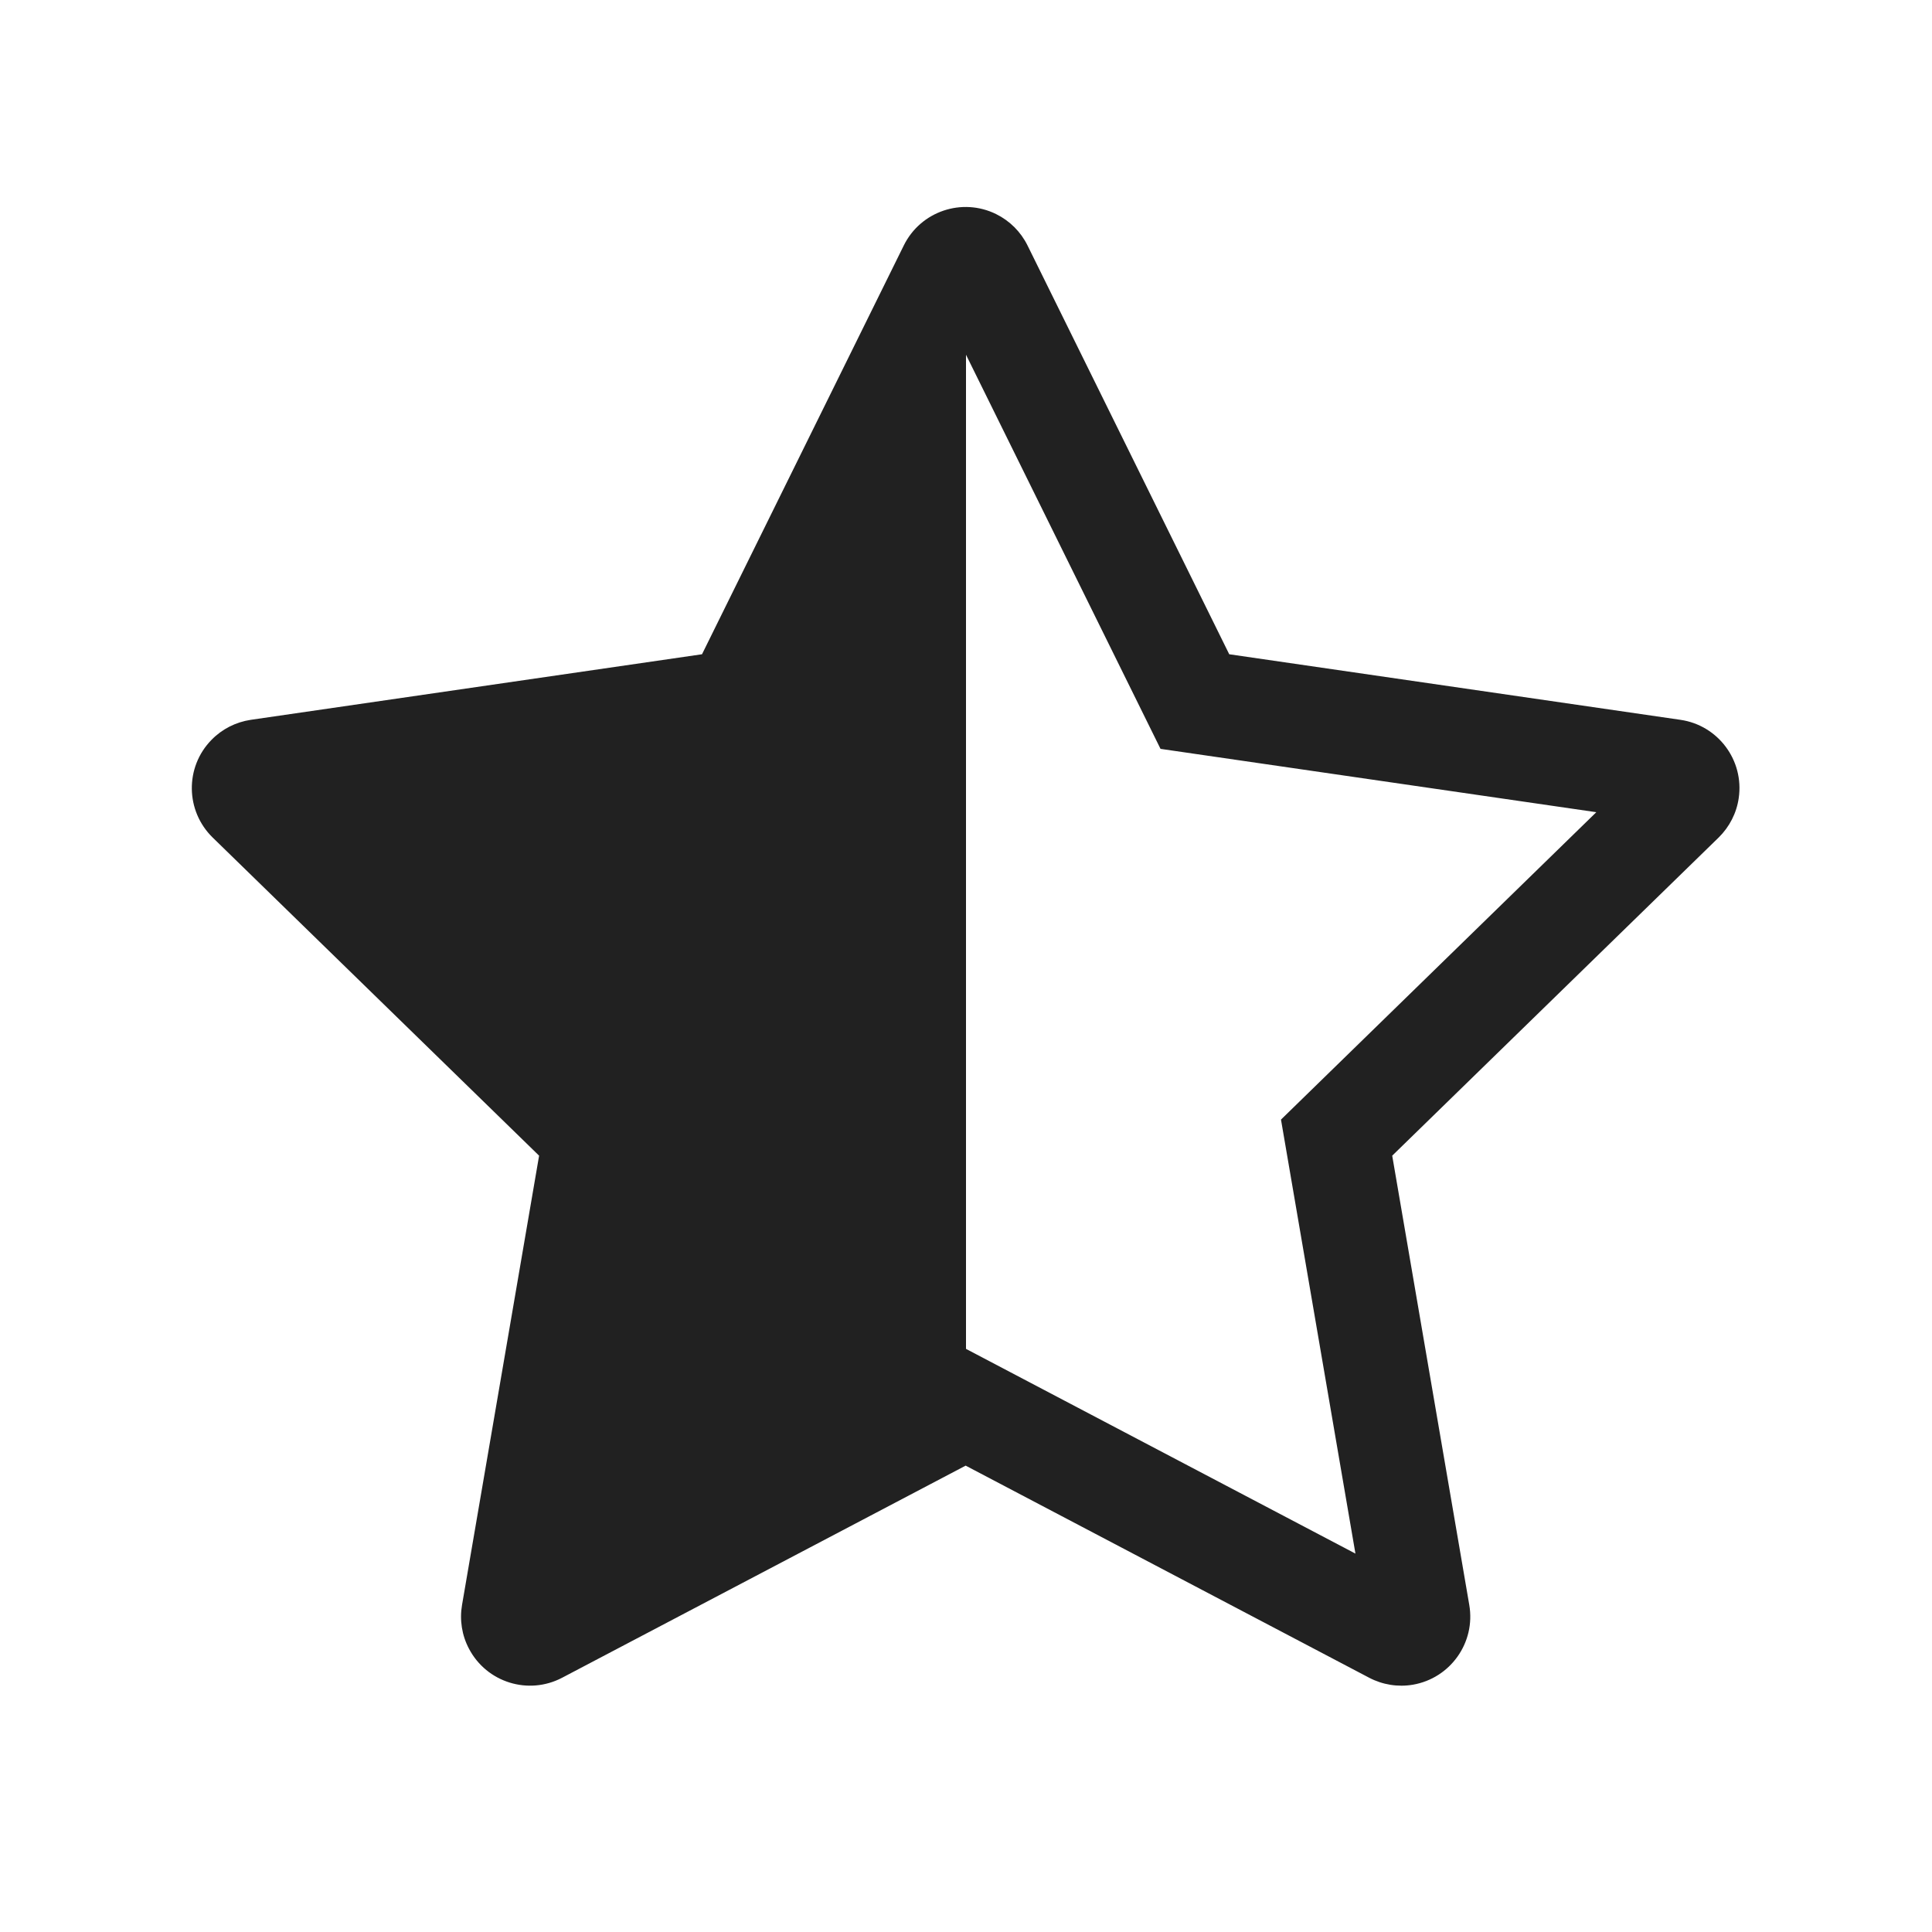
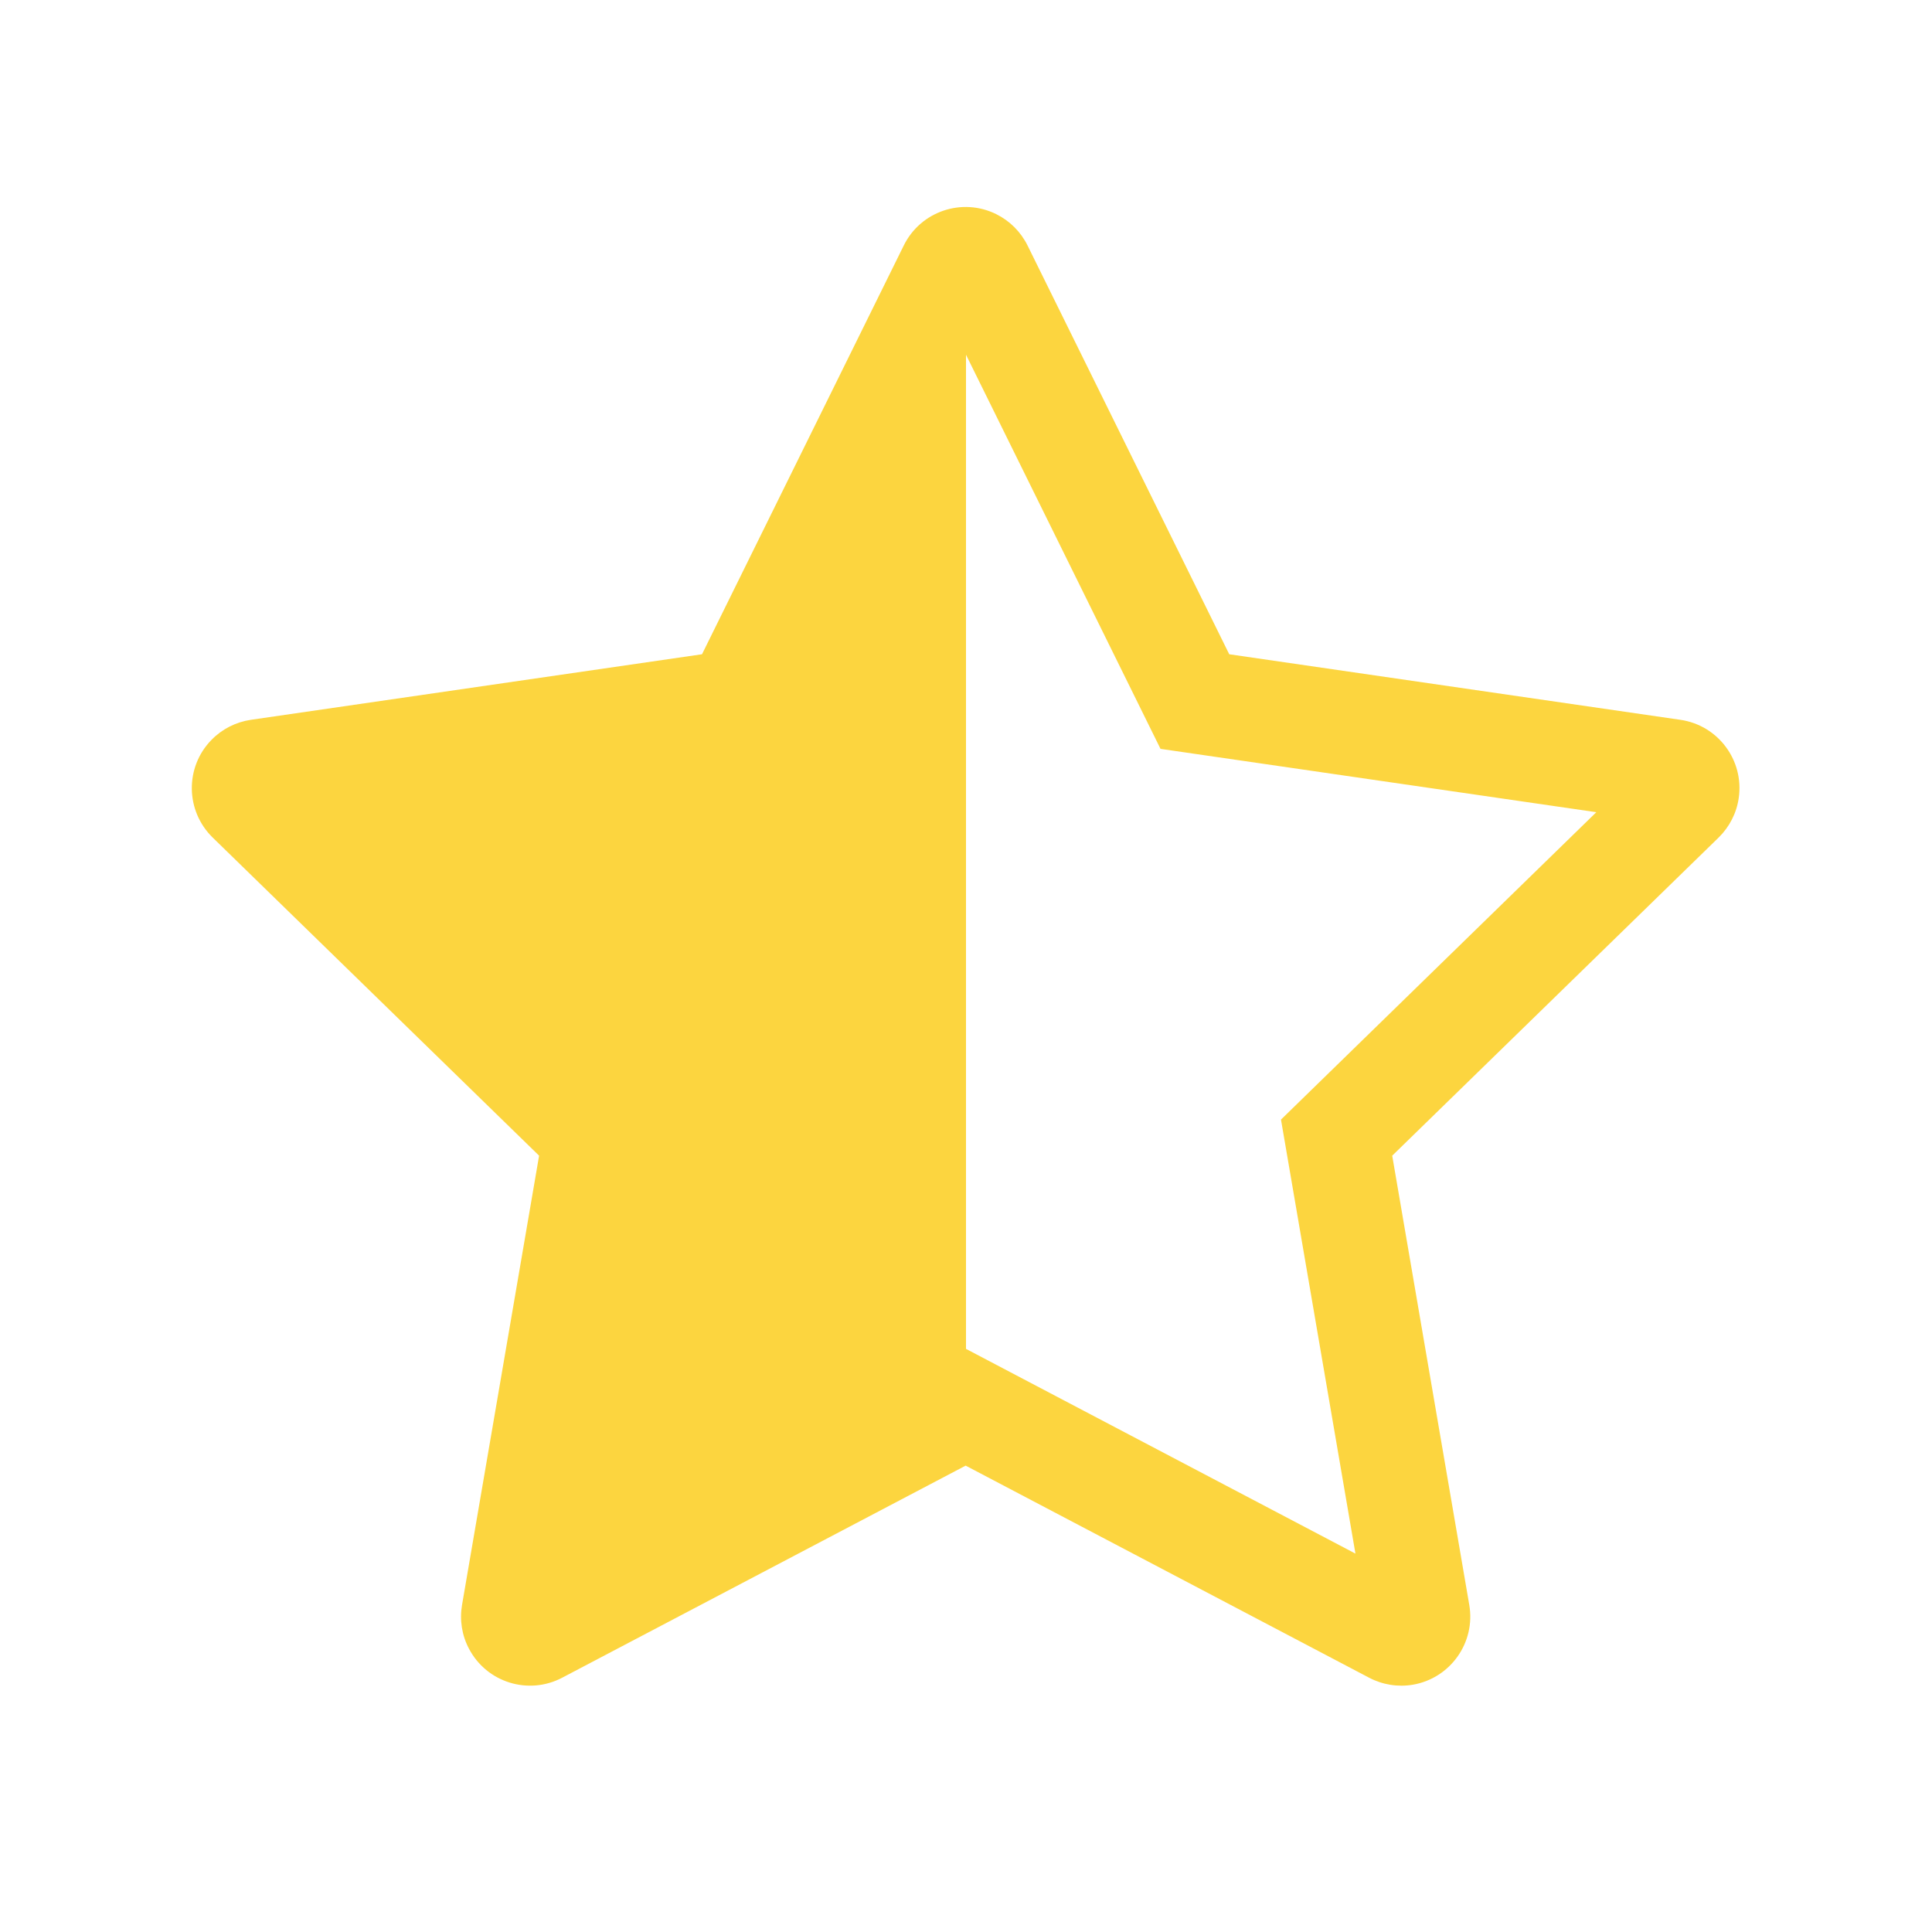
<svg xmlns="http://www.w3.org/2000/svg" width="64px" height="64px" viewBox="0 0 28 28" fill="none">
-   <path d="M14.892 3.558C14.794 3.36 14.635 3.201 14.437 3.103C13.942 2.859 13.342 3.062 13.098 3.558L10.174 9.482L3.636 10.432C3.419 10.464 3.217 10.566 3.064 10.724C2.678 11.119 2.687 11.752 3.082 12.138L7.813 16.749L6.696 23.261C6.659 23.478 6.694 23.701 6.797 23.895C7.054 24.384 7.658 24.572 8.147 24.315L13.995 21.241L19.843 24.315C20.037 24.417 20.26 24.453 20.477 24.416C21.021 24.322 21.387 23.805 21.294 23.261L20.177 16.749L24.908 12.138C25.065 11.984 25.168 11.783 25.199 11.566C25.279 11.019 24.9 10.511 24.353 10.432L17.815 9.482L14.892 3.558ZM14 19.549V5.141L16.819 10.853L23.135 11.771L18.565 16.226L19.644 22.516L14 19.549Z" fill="#212121" />
+   <path d="M14.892 3.558C14.794 3.36 14.635 3.201 14.437 3.103C13.942 2.859 13.342 3.062 13.098 3.558L10.174 9.482L3.636 10.432C3.419 10.464 3.217 10.566 3.064 10.724C2.678 11.119 2.687 11.752 3.082 12.138L7.813 16.749L6.696 23.261C6.659 23.478 6.694 23.701 6.797 23.895C7.054 24.384 7.658 24.572 8.147 24.315L13.995 21.241L19.843 24.315C20.037 24.417 20.26 24.453 20.477 24.416C21.021 24.322 21.387 23.805 21.294 23.261L20.177 16.749L24.908 12.138C25.065 11.984 25.168 11.783 25.199 11.566C25.279 11.019 24.9 10.511 24.353 10.432L17.815 9.482L14.892 3.558ZM14 19.549V5.141L16.819 10.853L23.135 11.771L18.565 16.226L19.644 22.516L14 19.549Z" fill="#FCD53F" />
</svg>
